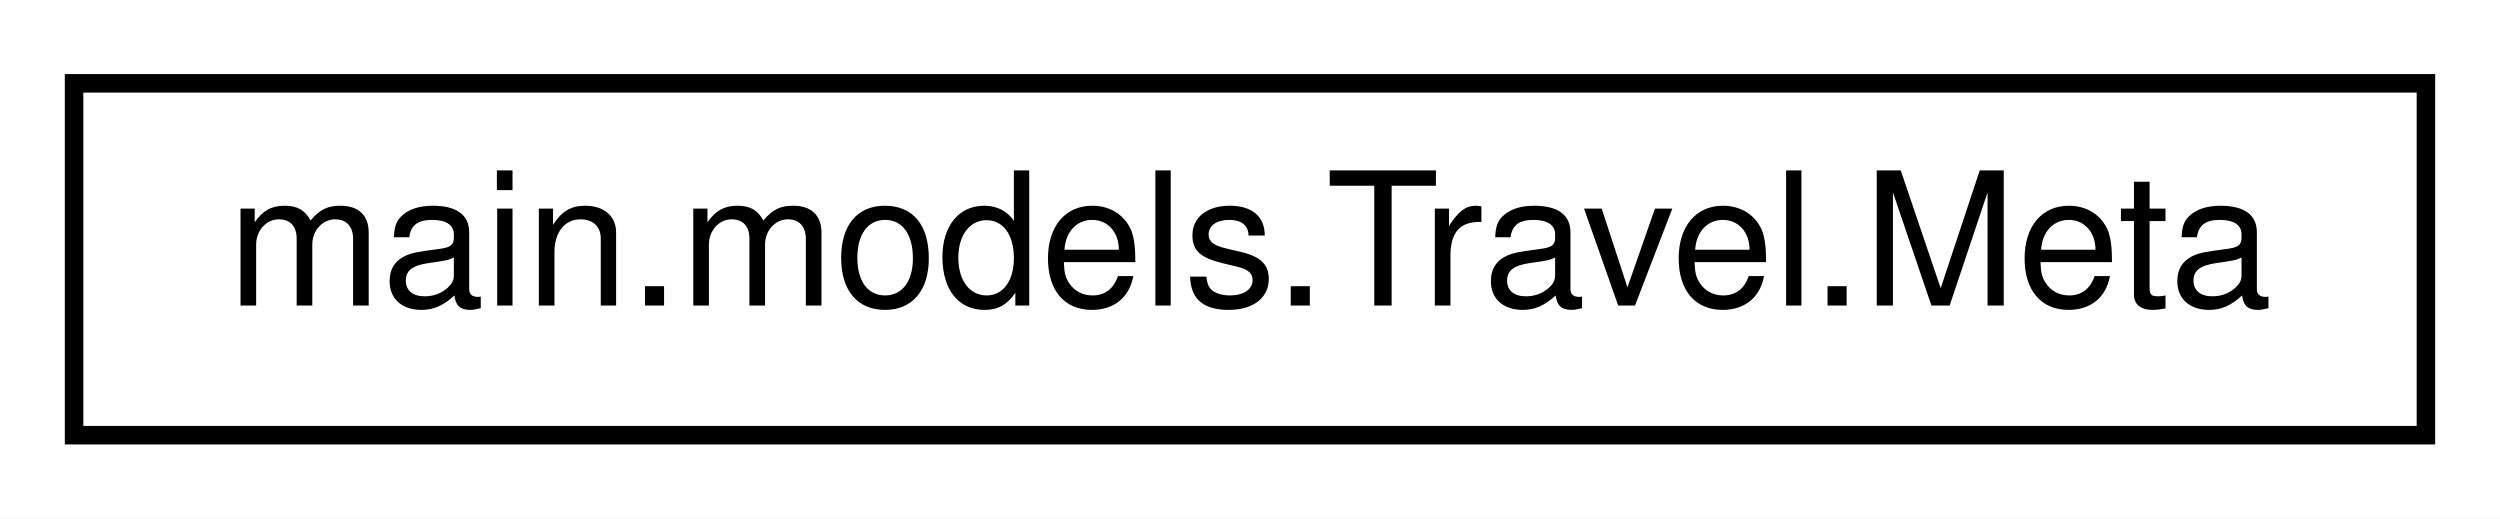
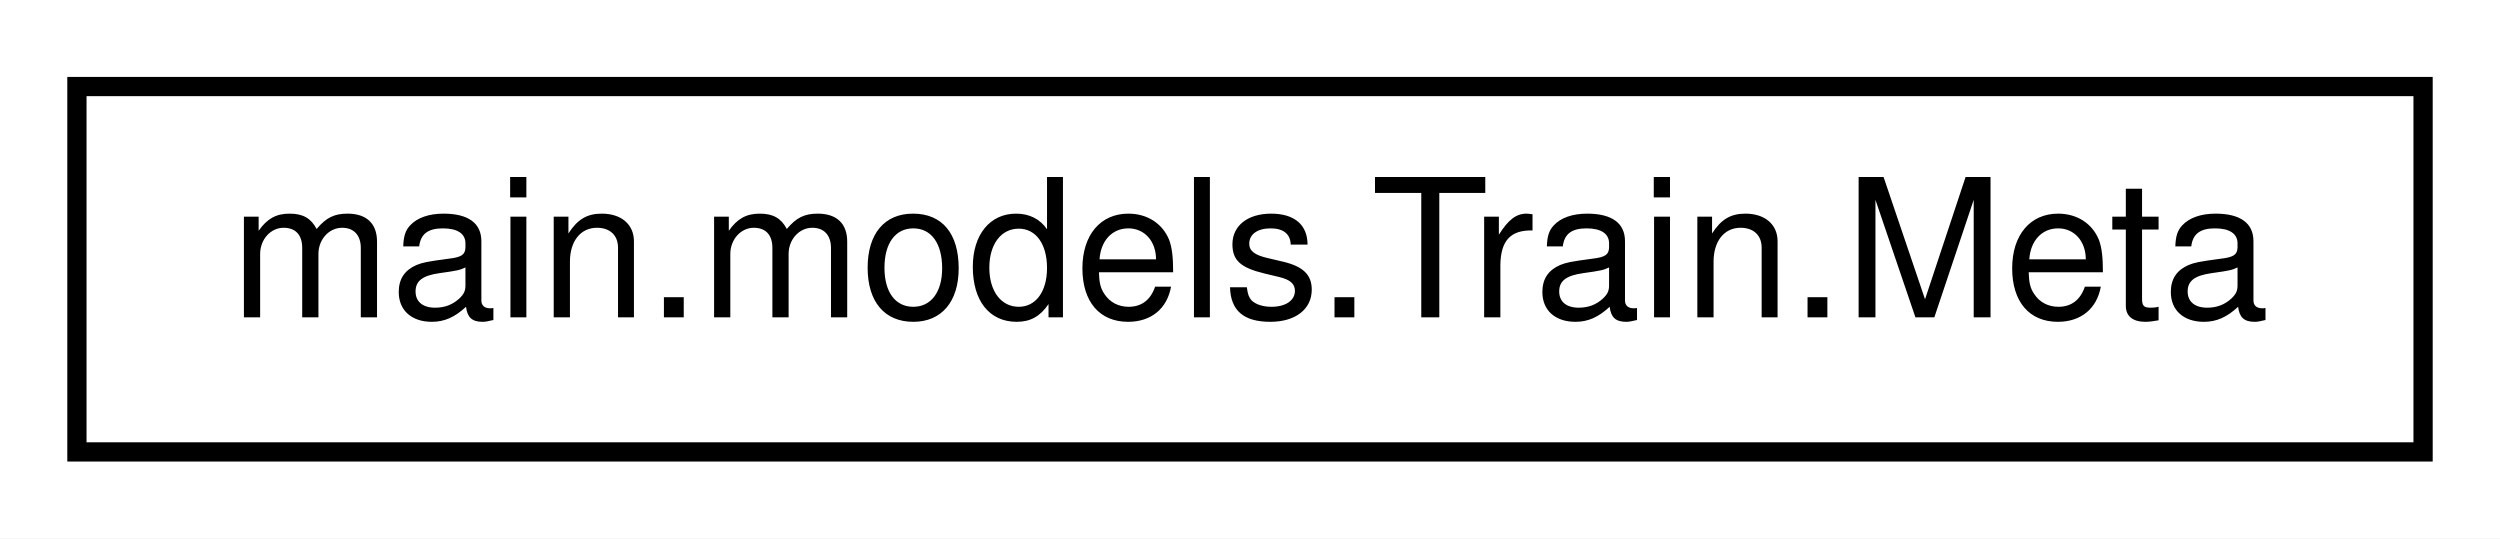
- <svg xmlns="http://www.w3.org/2000/svg" xmlns:xlink="http://www.w3.org/1999/xlink" width="135pt" height="28pt" viewBox="0.00 0.00 135.00 28.00">
+ <svg xmlns="http://www.w3.org/2000/svg" xmlns:xlink="http://www.w3.org/1999/xlink" width="130pt" height="28pt" viewBox="0.00 0.00 130.00 28.00">
  <g id="graph0" class="graph" transform="scale(1 1) rotate(0) translate(4 24)">
-     <polygon fill="white" stroke="none" points="-4,4 -4,-24 131,-24 131,4 -4,4" />
+     <polygon fill="white" stroke="none" points="-4,4 -4,-24 126,-24 126,4 -4,4" />
    <g id="node1" class="node">
      <g id="a_node1">
-         <a xlink:href="classmain_1_1models_1_1Travel_1_1Meta.html" target="_top" xlink:title="main.models.Travel.Meta">
-           <polygon fill="white" stroke="black" points="0,-0.5 0,-19.5 127,-19.5 127,-0.5 0,-0.5" />
-           <text text-anchor="middle" x="63.5" y="-7.5" font-family="Helvetica,sans-Serif" font-size="10.00">main.models.Travel.Meta</text>
+         <a xlink:href="classmain_1_1models_1_1Train_1_1Meta.html" target="_top" xlink:title="main.models.Train.Meta">
+           <polygon fill="white" stroke="black" points="0,-0.5 0,-19.5 122,-19.5 122,-0.5 0,-0.5" />
+           <text text-anchor="middle" x="61" y="-7.5" font-family="Helvetica,sans-Serif" font-size="10.00">main.models.Train.Meta</text>
        </a>
      </g>
    </g>
  </g>
</svg>
